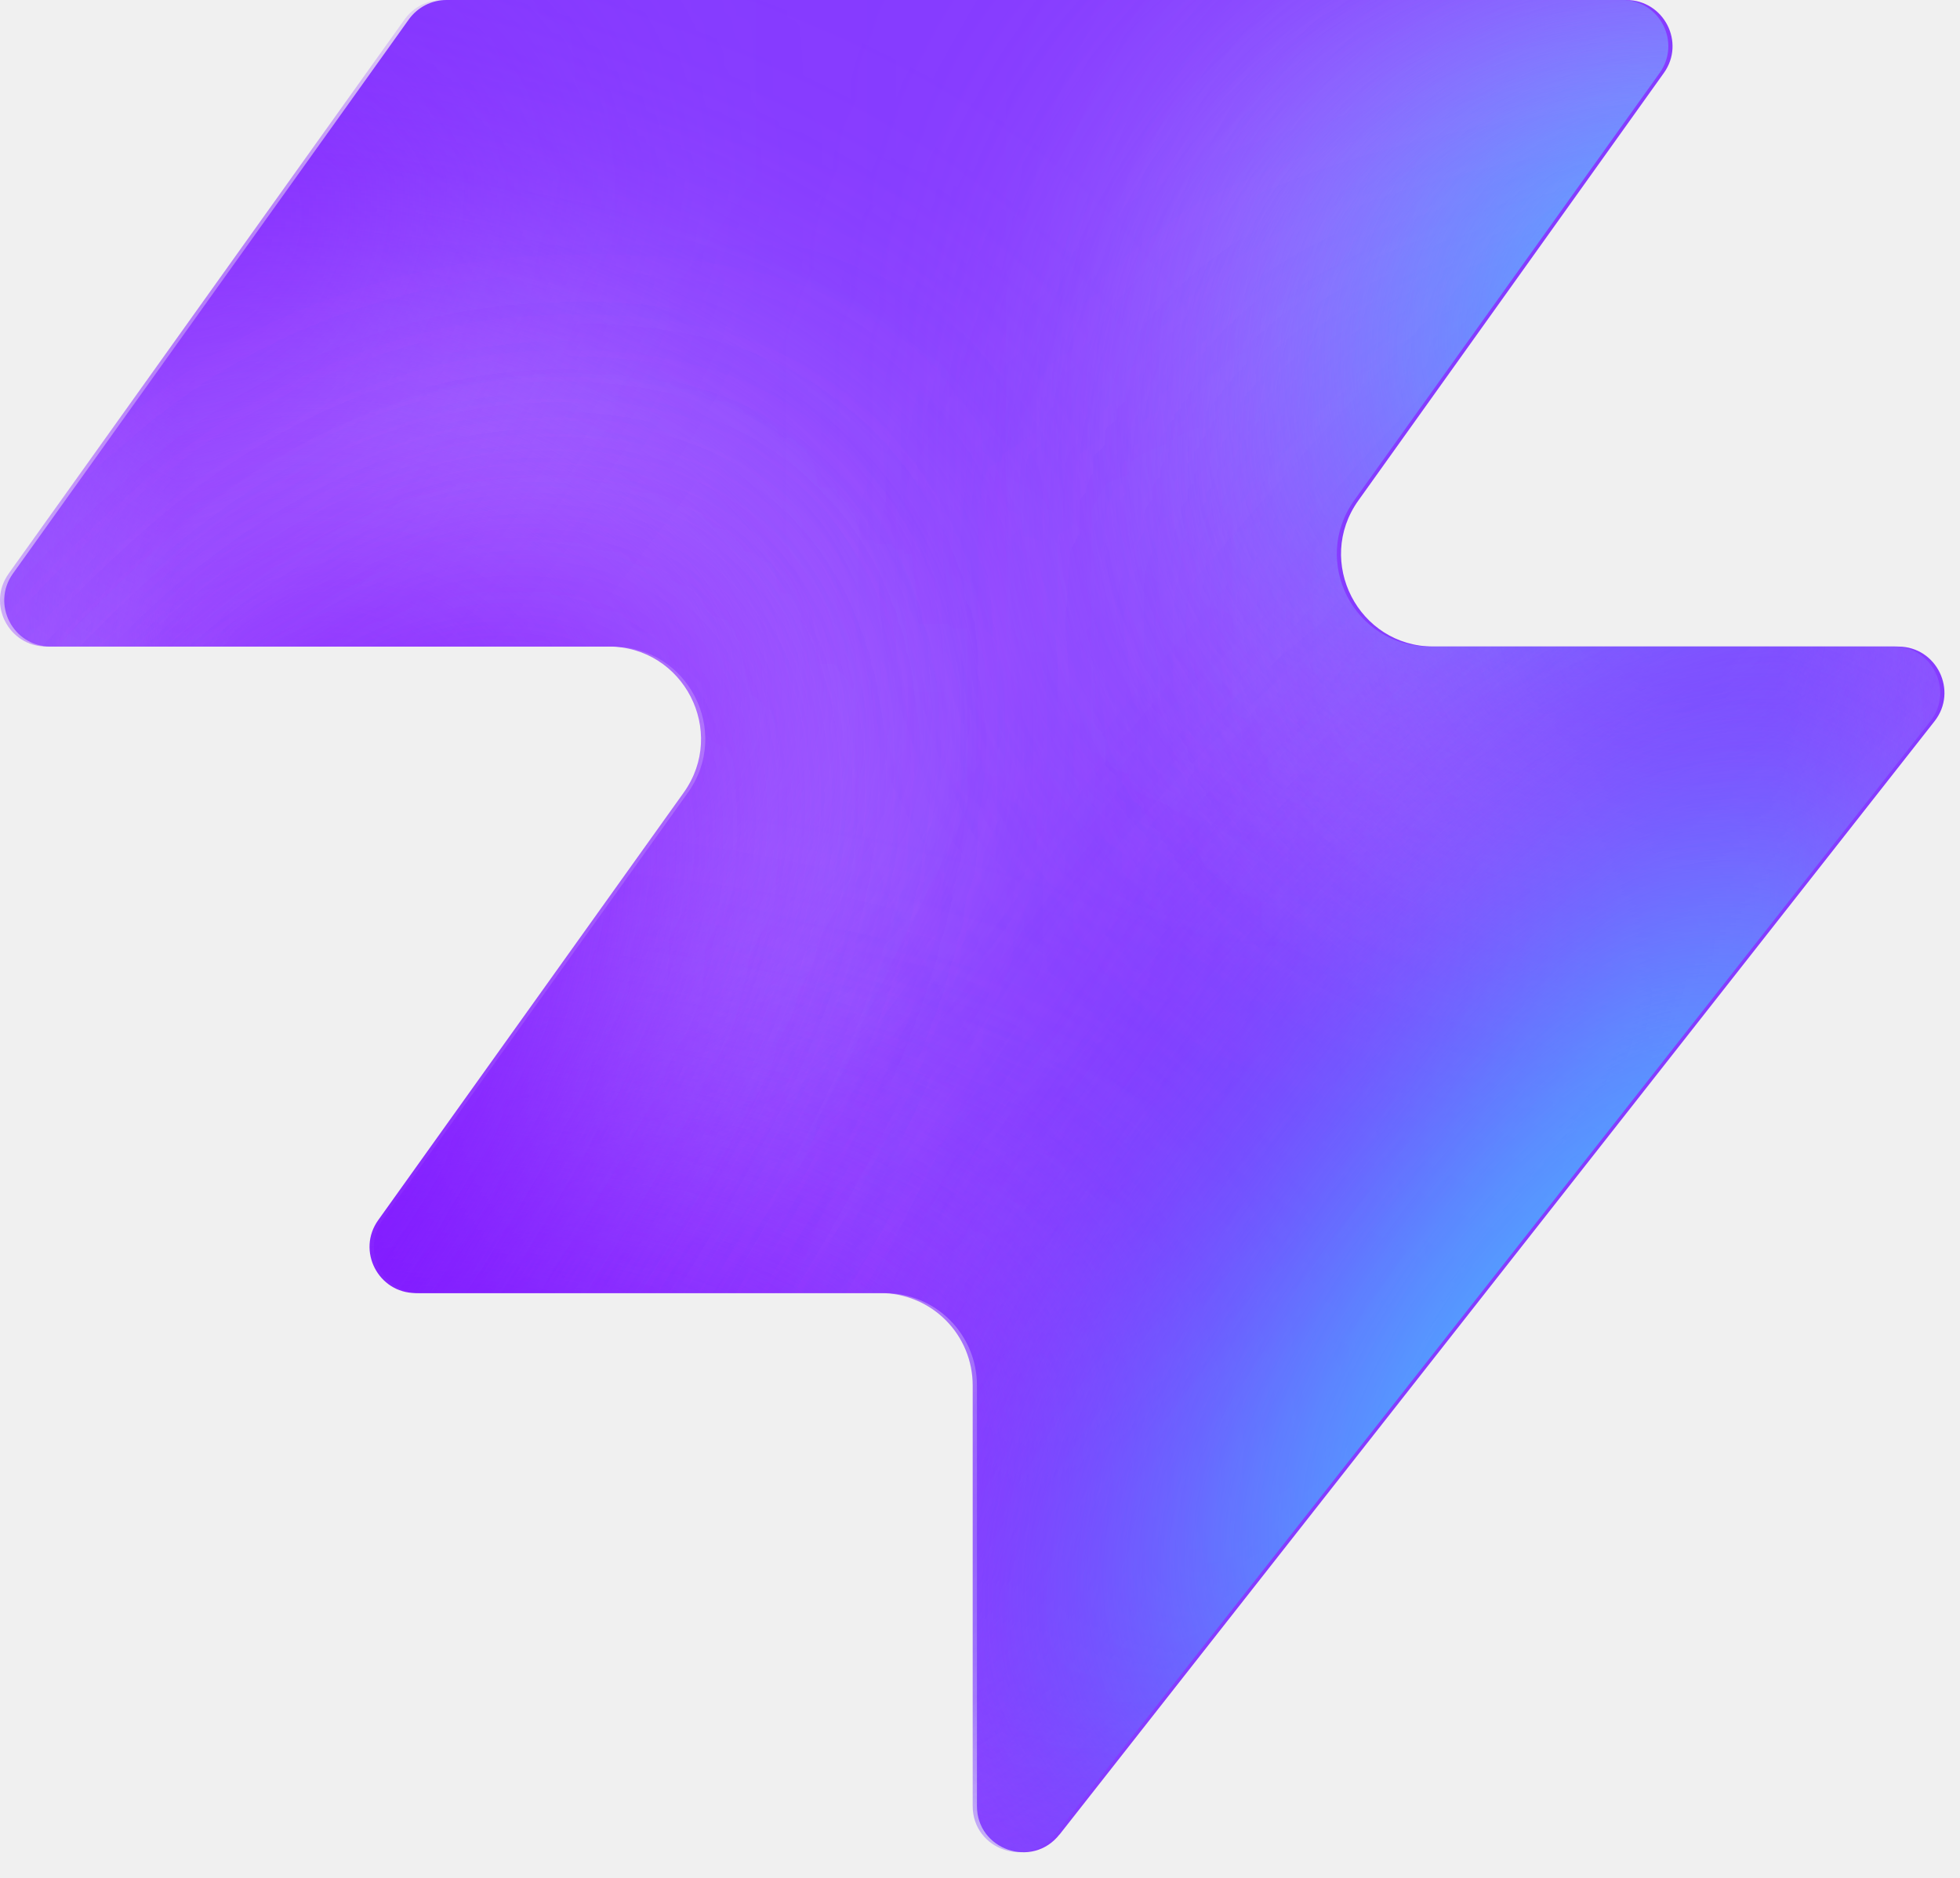
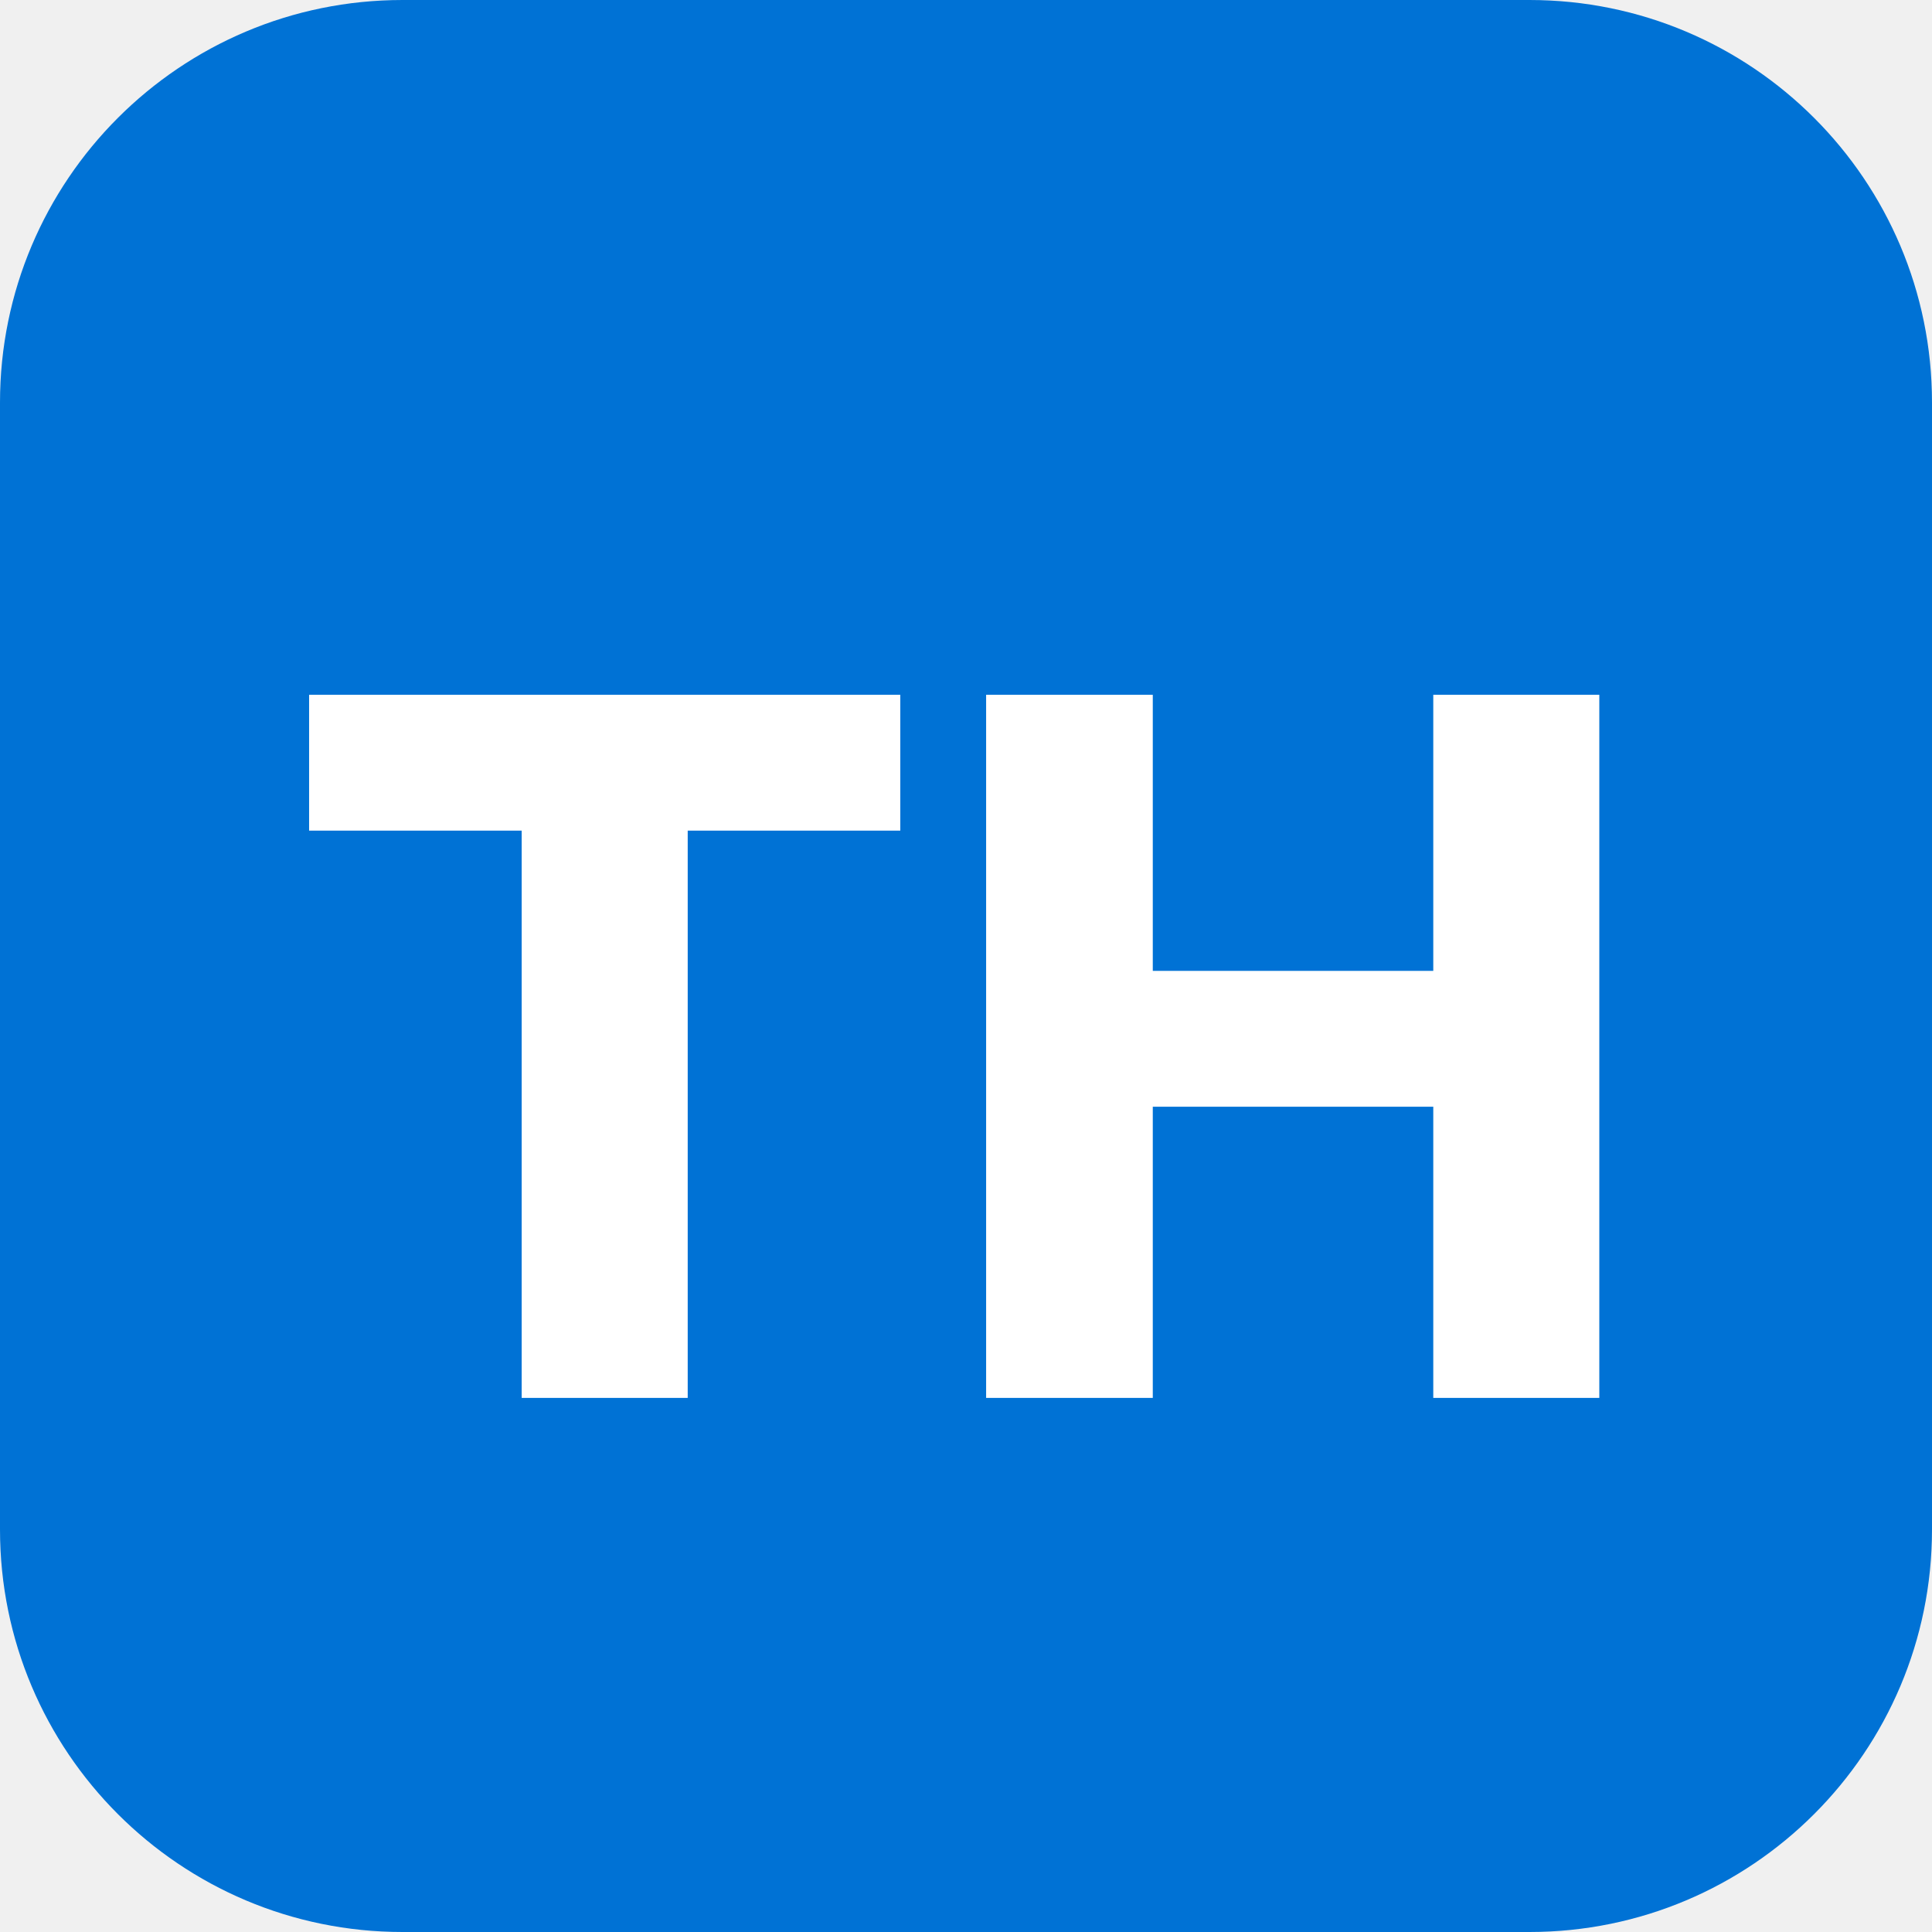
- <svg xmlns="http://www.w3.org/2000/svg" width="48" height="46" fill="none" viewBox="0 0 48 46">
-   <path fill="#863bff" d="M25.946 44.938c-.664.845-2.021.375-2.021-.698V33.937a2.26 2.26 0 0 0-2.262-2.262H10.287c-.92 0-1.456-1.04-.92-1.788l7.48-10.471c1.07-1.497 0-3.578-1.842-3.578H1.237c-.92 0-1.456-1.04-.92-1.788L10.013.474c.214-.297.556-.474.92-.474h28.894c.92 0 1.456 1.04.92 1.788l-7.48 10.471c-1.07 1.498 0 3.579 1.842 3.579h11.377c.943 0 1.473 1.088.89 1.83L25.947 44.94z" style="fill:#863bff;fill:color(display-p3 .525 .23 1);fill-opacity:1" />
-   <mask id="a" width="48" height="46" x="0" y="0" maskUnits="userSpaceOnUse" style="mask-type:alpha">
-     <path fill="#000" d="M25.842 44.938c-.664.844-2.021.375-2.021-.698V33.937a2.26 2.26 0 0 0-2.262-2.262H10.183c-.92 0-1.456-1.04-.92-1.788l7.48-10.471c1.07-1.498 0-3.579-1.842-3.579H1.133c-.92 0-1.456-1.04-.92-1.787L9.91.473c.214-.297.556-.474.92-.474h28.894c.92 0 1.456 1.04.92 1.788l-7.48 10.471c-1.07 1.498 0 3.578 1.842 3.578h11.377c.943 0 1.473 1.088.89 1.832L25.843 44.94z" style="fill:#000;fill-opacity:1" />
-   </mask>
-   <g mask="url(#a)">
-     <g filter="url(#b)">
-       <ellipse cx="5.508" cy="14.704" fill="#ede6ff" rx="5.508" ry="14.704" style="fill:#ede6ff;fill:color(display-p3 .927 .903 1);fill-opacity:1" transform="matrix(.00324 1 1 -.00324 -4.47 31.516)" />
-     </g>
-     <g filter="url(#c)">
-       <ellipse cx="10.399" cy="29.851" fill="#ede6ff" rx="10.399" ry="29.851" style="fill:#ede6ff;fill:color(display-p3 .927 .903 1);fill-opacity:1" transform="matrix(.00324 1 1 -.00324 -39.328 7.883)" />
-     </g>
-     <g filter="url(#d)">
-       <ellipse cx="5.508" cy="30.487" fill="#7e14ff" rx="5.508" ry="30.487" style="fill:#7e14ff;fill:color(display-p3 .492 .077 1);fill-opacity:1" transform="rotate(89.814 -25.913 -14.639)scale(1 -1)" />
-     </g>
-     <g filter="url(#e)">
-       <ellipse cx="5.508" cy="30.599" fill="#7e14ff" rx="5.508" ry="30.599" style="fill:#7e14ff;fill:color(display-p3 .492 .077 1);fill-opacity:1" transform="rotate(89.814 -32.644 -3.334)scale(1 -1)" />
-     </g>
-     <g filter="url(#f)">
-       <ellipse cx="5.508" cy="30.599" fill="#7e14ff" rx="5.508" ry="30.599" style="fill:#7e14ff;fill:color(display-p3 .492 .077 1);fill-opacity:1" transform="matrix(.00324 1 1 -.00324 -34.34 30.47)" />
-     </g>
-     <g filter="url(#g)">
-       <ellipse cx="14.072" cy="22.078" fill="#ede6ff" rx="14.072" ry="22.078" style="fill:#ede6ff;fill:color(display-p3 .927 .903 1);fill-opacity:1" transform="rotate(93.35 24.506 48.493)scale(-1 1)" />
-     </g>
-     <g filter="url(#h)">
-       <ellipse cx="3.47" cy="21.501" fill="#7e14ff" rx="3.47" ry="21.501" style="fill:#7e14ff;fill:color(display-p3 .492 .077 1);fill-opacity:1" transform="rotate(89.009 28.708 47.59)scale(-1 1)" />
-     </g>
-     <g filter="url(#i)">
-       <ellipse cx="3.47" cy="21.501" fill="#7e14ff" rx="3.47" ry="21.501" style="fill:#7e14ff;fill:color(display-p3 .492 .077 1);fill-opacity:1" transform="rotate(89.009 28.708 47.59)scale(-1 1)" />
-     </g>
-     <g filter="url(#j)">
-       <ellipse cx=".387" cy="8.972" fill="#7e14ff" rx="4.407" ry="29.108" style="fill:#7e14ff;fill:color(display-p3 .492 .077 1);fill-opacity:1" transform="rotate(39.51 .387 8.972)" />
-     </g>
-     <g filter="url(#k)">
-       <ellipse cx="47.523" cy="-6.092" fill="#7e14ff" rx="4.407" ry="29.108" style="fill:#7e14ff;fill:color(display-p3 .492 .077 1);fill-opacity:1" transform="rotate(37.892 47.523 -6.092)" />
-     </g>
-     <g filter="url(#l)">
-       <ellipse cx="41.412" cy="6.333" fill="#47bfff" rx="5.971" ry="9.665" style="fill:#47bfff;fill:color(display-p3 .28 .748 1);fill-opacity:1" transform="rotate(37.892 41.412 6.333)" />
-     </g>
-     <g filter="url(#m)">
-       <ellipse cx="-1.879" cy="38.332" fill="#7e14ff" rx="4.407" ry="29.108" style="fill:#7e14ff;fill:color(display-p3 .492 .077 1);fill-opacity:1" transform="rotate(37.892 -1.88 38.332)" />
-     </g>
-     <g filter="url(#n)">
-       <ellipse cx="-1.879" cy="38.332" fill="#7e14ff" rx="4.407" ry="29.108" style="fill:#7e14ff;fill:color(display-p3 .492 .077 1);fill-opacity:1" transform="rotate(37.892 -1.88 38.332)" />
-     </g>
-     <g filter="url(#o)">
-       <ellipse cx="35.651" cy="29.907" fill="#7e14ff" rx="4.407" ry="29.108" style="fill:#7e14ff;fill:color(display-p3 .492 .077 1);fill-opacity:1" transform="rotate(37.892 35.651 29.907)" />
-     </g>
-     <g filter="url(#p)">
-       <ellipse cx="38.418" cy="32.4" fill="#47bfff" rx="5.971" ry="15.297" style="fill:#47bfff;fill:color(display-p3 .28 .748 1);fill-opacity:1" transform="rotate(37.892 38.418 32.4)" />
-     </g>
-   </g>
-   <defs>
-     <filter id="b" width="60.045" height="41.654" x="-19.77" y="16.149" color-interpolation-filters="sRGB" filterUnits="userSpaceOnUse">
-       <feFlood flood-opacity="0" result="BackgroundImageFix" />
-       <feBlend in="SourceGraphic" in2="BackgroundImageFix" result="shape" />
-       <feGaussianBlur result="effect1_foregroundBlur_2002_17158" stdDeviation="7.659" />
-     </filter>
-     <filter id="c" width="90.34" height="51.437" x="-54.613" y="-7.533" color-interpolation-filters="sRGB" filterUnits="userSpaceOnUse">
-       <feFlood flood-opacity="0" result="BackgroundImageFix" />
-       <feBlend in="SourceGraphic" in2="BackgroundImageFix" result="shape" />
-       <feGaussianBlur result="effect1_foregroundBlur_2002_17158" stdDeviation="7.659" />
-     </filter>
-     <filter id="d" width="79.355" height="29.4" x="-49.64" y="2.03" color-interpolation-filters="sRGB" filterUnits="userSpaceOnUse">
-       <feFlood flood-opacity="0" result="BackgroundImageFix" />
-       <feBlend in="SourceGraphic" in2="BackgroundImageFix" result="shape" />
-       <feGaussianBlur result="effect1_foregroundBlur_2002_17158" stdDeviation="4.596" />
-     </filter>
-     <filter id="e" width="79.579" height="29.4" x="-45.045" y="20.029" color-interpolation-filters="sRGB" filterUnits="userSpaceOnUse">
-       <feFlood flood-opacity="0" result="BackgroundImageFix" />
-       <feBlend in="SourceGraphic" in2="BackgroundImageFix" result="shape" />
-       <feGaussianBlur result="effect1_foregroundBlur_2002_17158" stdDeviation="4.596" />
-     </filter>
-     <filter id="f" width="79.579" height="29.4" x="-43.513" y="21.178" color-interpolation-filters="sRGB" filterUnits="userSpaceOnUse">
-       <feFlood flood-opacity="0" result="BackgroundImageFix" />
-       <feBlend in="SourceGraphic" in2="BackgroundImageFix" result="shape" />
-       <feGaussianBlur result="effect1_foregroundBlur_2002_17158" stdDeviation="4.596" />
-     </filter>
-     <filter id="g" width="74.749" height="58.852" x="15.756" y="-17.901" color-interpolation-filters="sRGB" filterUnits="userSpaceOnUse">
-       <feFlood flood-opacity="0" result="BackgroundImageFix" />
-       <feBlend in="SourceGraphic" in2="BackgroundImageFix" result="shape" />
-       <feGaussianBlur result="effect1_foregroundBlur_2002_17158" stdDeviation="7.659" />
-     </filter>
-     <filter id="h" width="61.377" height="25.362" x="23.548" y="2.284" color-interpolation-filters="sRGB" filterUnits="userSpaceOnUse">
-       <feFlood flood-opacity="0" result="BackgroundImageFix" />
-       <feBlend in="SourceGraphic" in2="BackgroundImageFix" result="shape" />
-       <feGaussianBlur result="effect1_foregroundBlur_2002_17158" stdDeviation="4.596" />
-     </filter>
-     <filter id="i" width="61.377" height="25.362" x="23.548" y="2.284" color-interpolation-filters="sRGB" filterUnits="userSpaceOnUse">
-       <feFlood flood-opacity="0" result="BackgroundImageFix" />
-       <feBlend in="SourceGraphic" in2="BackgroundImageFix" result="shape" />
-       <feGaussianBlur result="effect1_foregroundBlur_2002_17158" stdDeviation="4.596" />
-     </filter>
-     <filter id="j" width="56.045" height="63.649" x="-27.636" y="-22.853" color-interpolation-filters="sRGB" filterUnits="userSpaceOnUse">
-       <feFlood flood-opacity="0" result="BackgroundImageFix" />
-       <feBlend in="SourceGraphic" in2="BackgroundImageFix" result="shape" />
-       <feGaussianBlur result="effect1_foregroundBlur_2002_17158" stdDeviation="4.596" />
-     </filter>
-     <filter id="k" width="54.814" height="64.646" x="20.116" y="-38.415" color-interpolation-filters="sRGB" filterUnits="userSpaceOnUse">
-       <feFlood flood-opacity="0" result="BackgroundImageFix" />
-       <feBlend in="SourceGraphic" in2="BackgroundImageFix" result="shape" />
-       <feGaussianBlur result="effect1_foregroundBlur_2002_17158" stdDeviation="4.596" />
-     </filter>
-     <filter id="l" width="33.541" height="35.313" x="24.641" y="-11.323" color-interpolation-filters="sRGB" filterUnits="userSpaceOnUse">
-       <feFlood flood-opacity="0" result="BackgroundImageFix" />
-       <feBlend in="SourceGraphic" in2="BackgroundImageFix" result="shape" />
-       <feGaussianBlur result="effect1_foregroundBlur_2002_17158" stdDeviation="4.596" />
-     </filter>
-     <filter id="m" width="54.814" height="64.646" x="-29.286" y="6.009" color-interpolation-filters="sRGB" filterUnits="userSpaceOnUse">
-       <feFlood flood-opacity="0" result="BackgroundImageFix" />
-       <feBlend in="SourceGraphic" in2="BackgroundImageFix" result="shape" />
-       <feGaussianBlur result="effect1_foregroundBlur_2002_17158" stdDeviation="4.596" />
-     </filter>
-     <filter id="n" width="54.814" height="64.646" x="-29.286" y="6.009" color-interpolation-filters="sRGB" filterUnits="userSpaceOnUse">
-       <feFlood flood-opacity="0" result="BackgroundImageFix" />
-       <feBlend in="SourceGraphic" in2="BackgroundImageFix" result="shape" />
-       <feGaussianBlur result="effect1_foregroundBlur_2002_17158" stdDeviation="4.596" />
-     </filter>
-     <filter id="o" width="54.814" height="64.646" x="8.244" y="-2.416" color-interpolation-filters="sRGB" filterUnits="userSpaceOnUse">
-       <feFlood flood-opacity="0" result="BackgroundImageFix" />
-       <feBlend in="SourceGraphic" in2="BackgroundImageFix" result="shape" />
-       <feGaussianBlur result="effect1_foregroundBlur_2002_17158" stdDeviation="4.596" />
-     </filter>
-     <filter id="p" width="39.409" height="43.623" x="18.713" y="10.588" color-interpolation-filters="sRGB" filterUnits="userSpaceOnUse">
-       <feFlood flood-opacity="0" result="BackgroundImageFix" />
-       <feBlend in="SourceGraphic" in2="BackgroundImageFix" result="shape" />
-       <feGaussianBlur result="effect1_foregroundBlur_2002_17158" stdDeviation="4.596" />
-     </filter>
-   </defs>
+ <svg xmlns="http://www.w3.org/2000/svg" width="48" height="48" viewBox="0 0 48 48">
+   <rect width="48" height="48" rx="10" fill="#0072d5" />
+   <text x="24" y="26" text-anchor="middle" dominant-baseline="central" font-family="'Inter', 'Helvetica Neue', Arial, sans-serif" font-size="24" font-weight="800" fill="#ffffff" letter-spacing="0">TH</text>
</svg>
